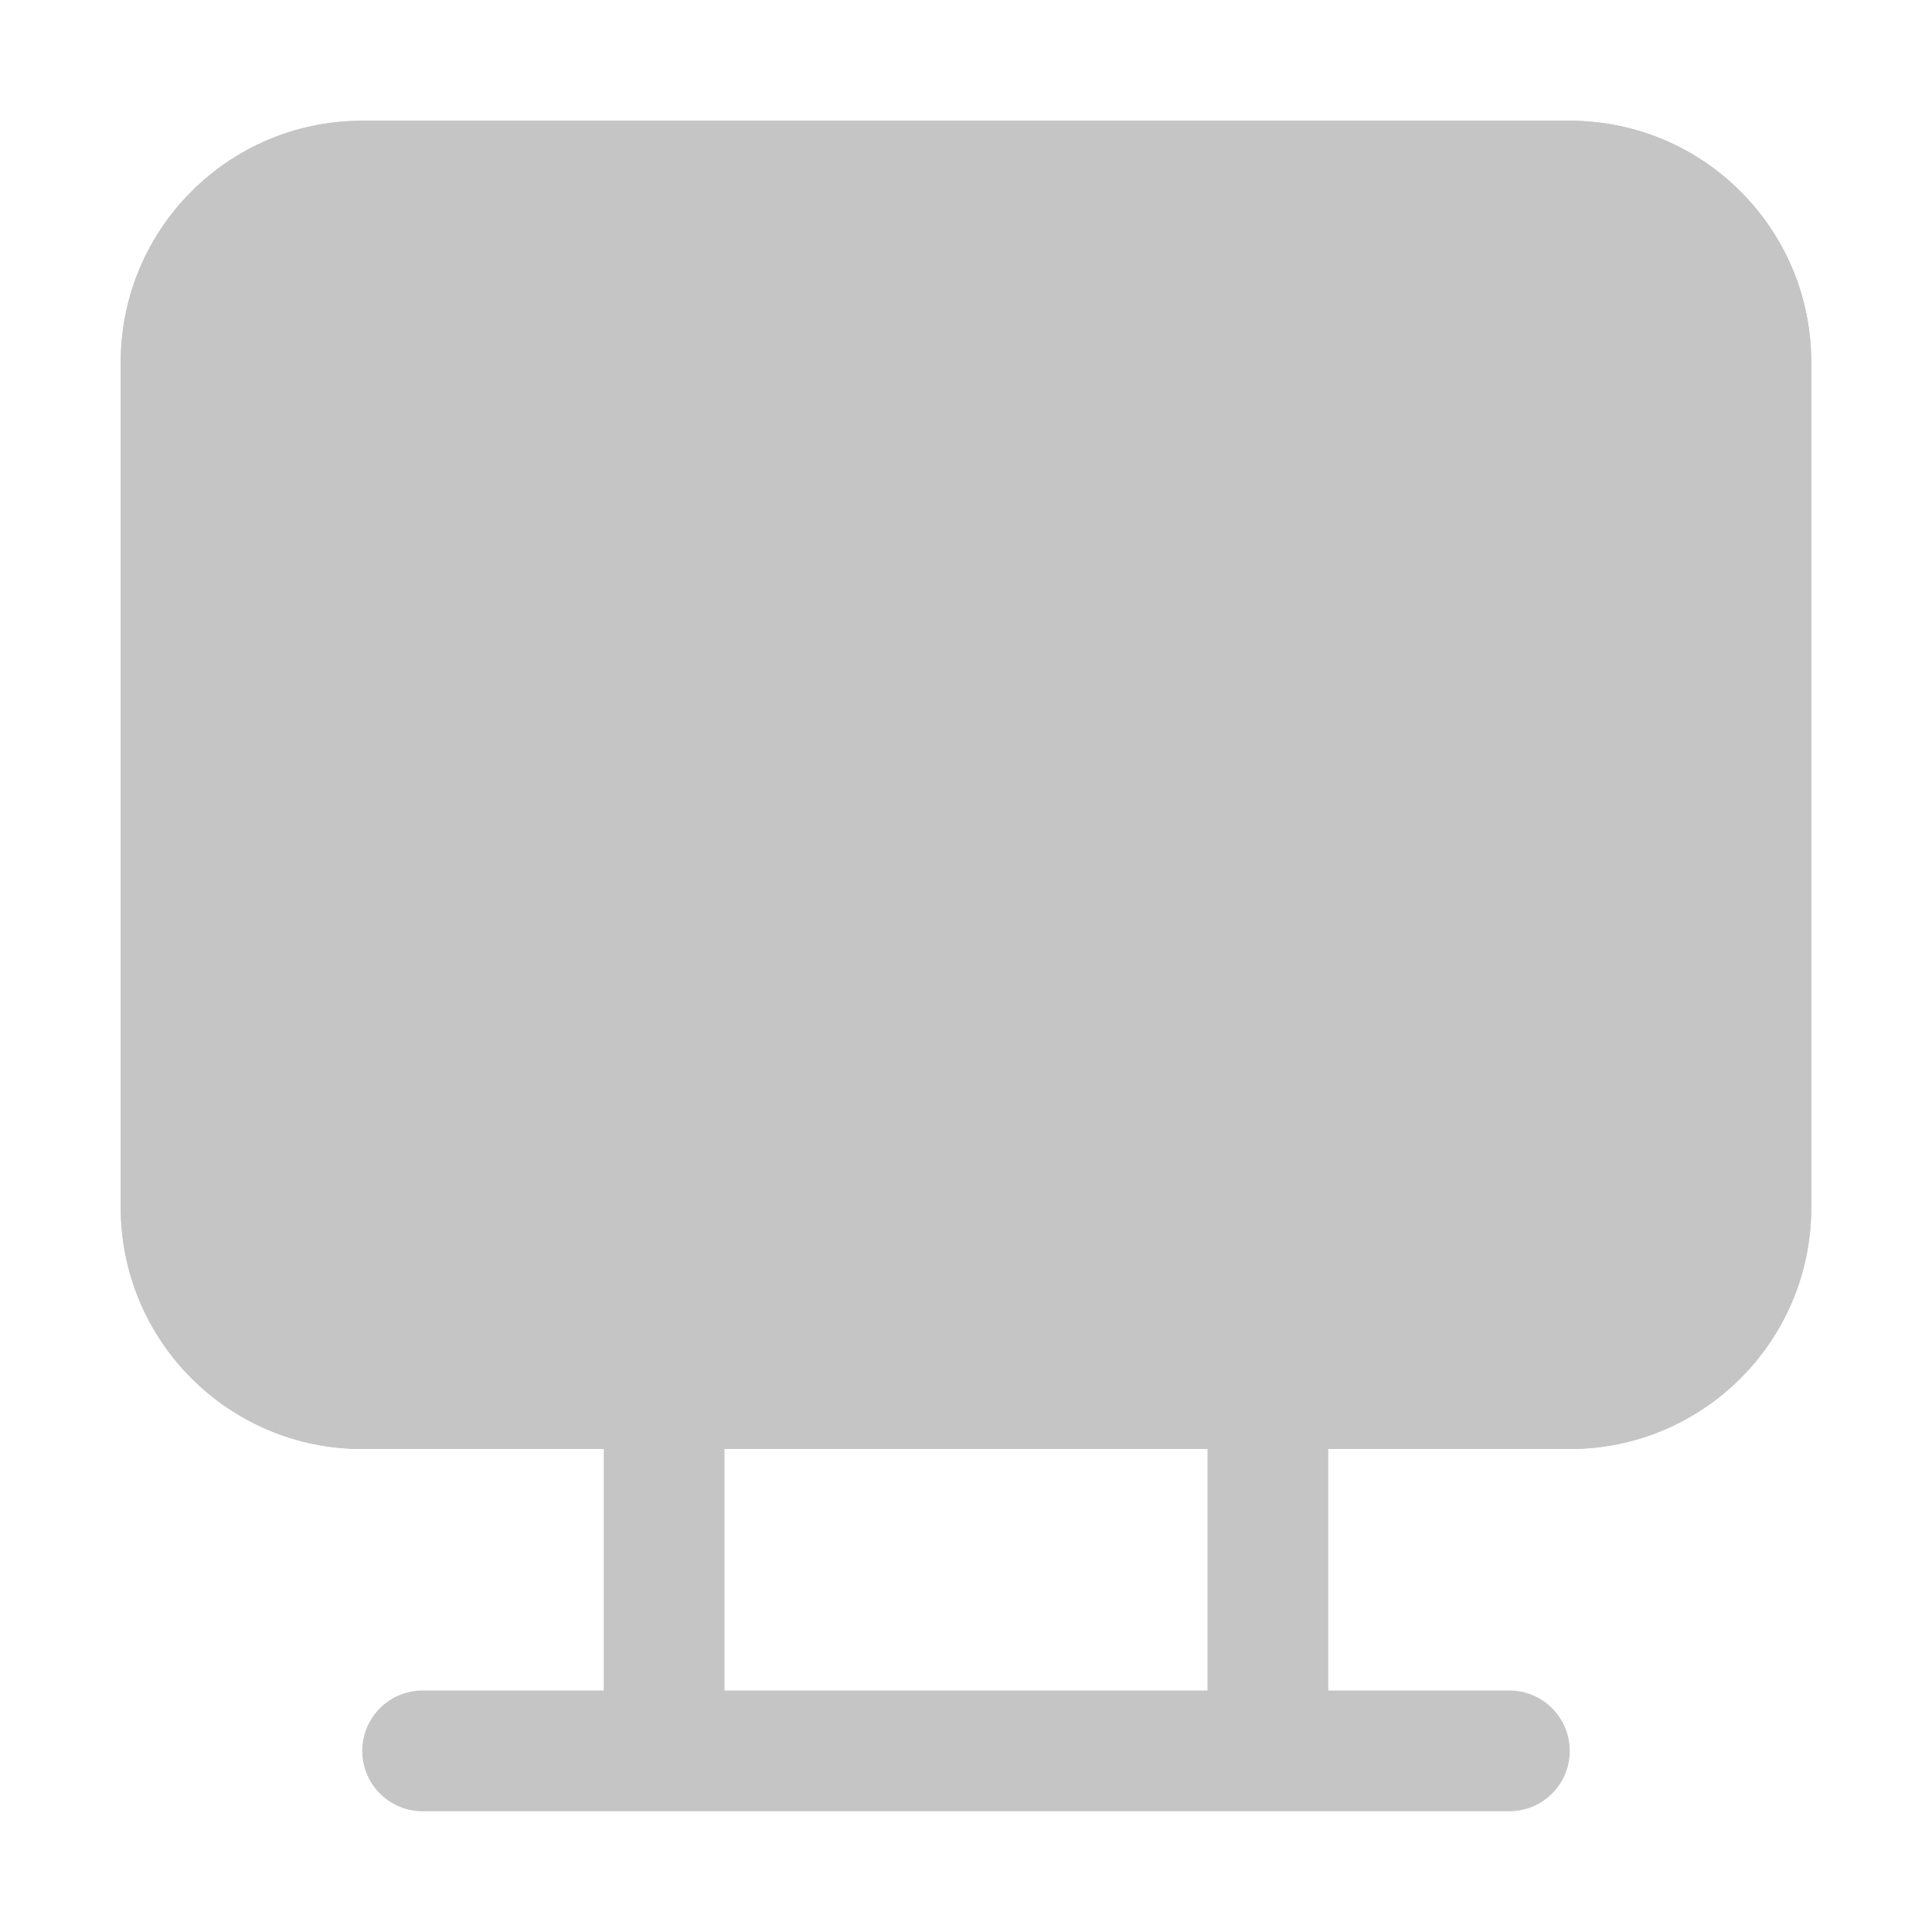
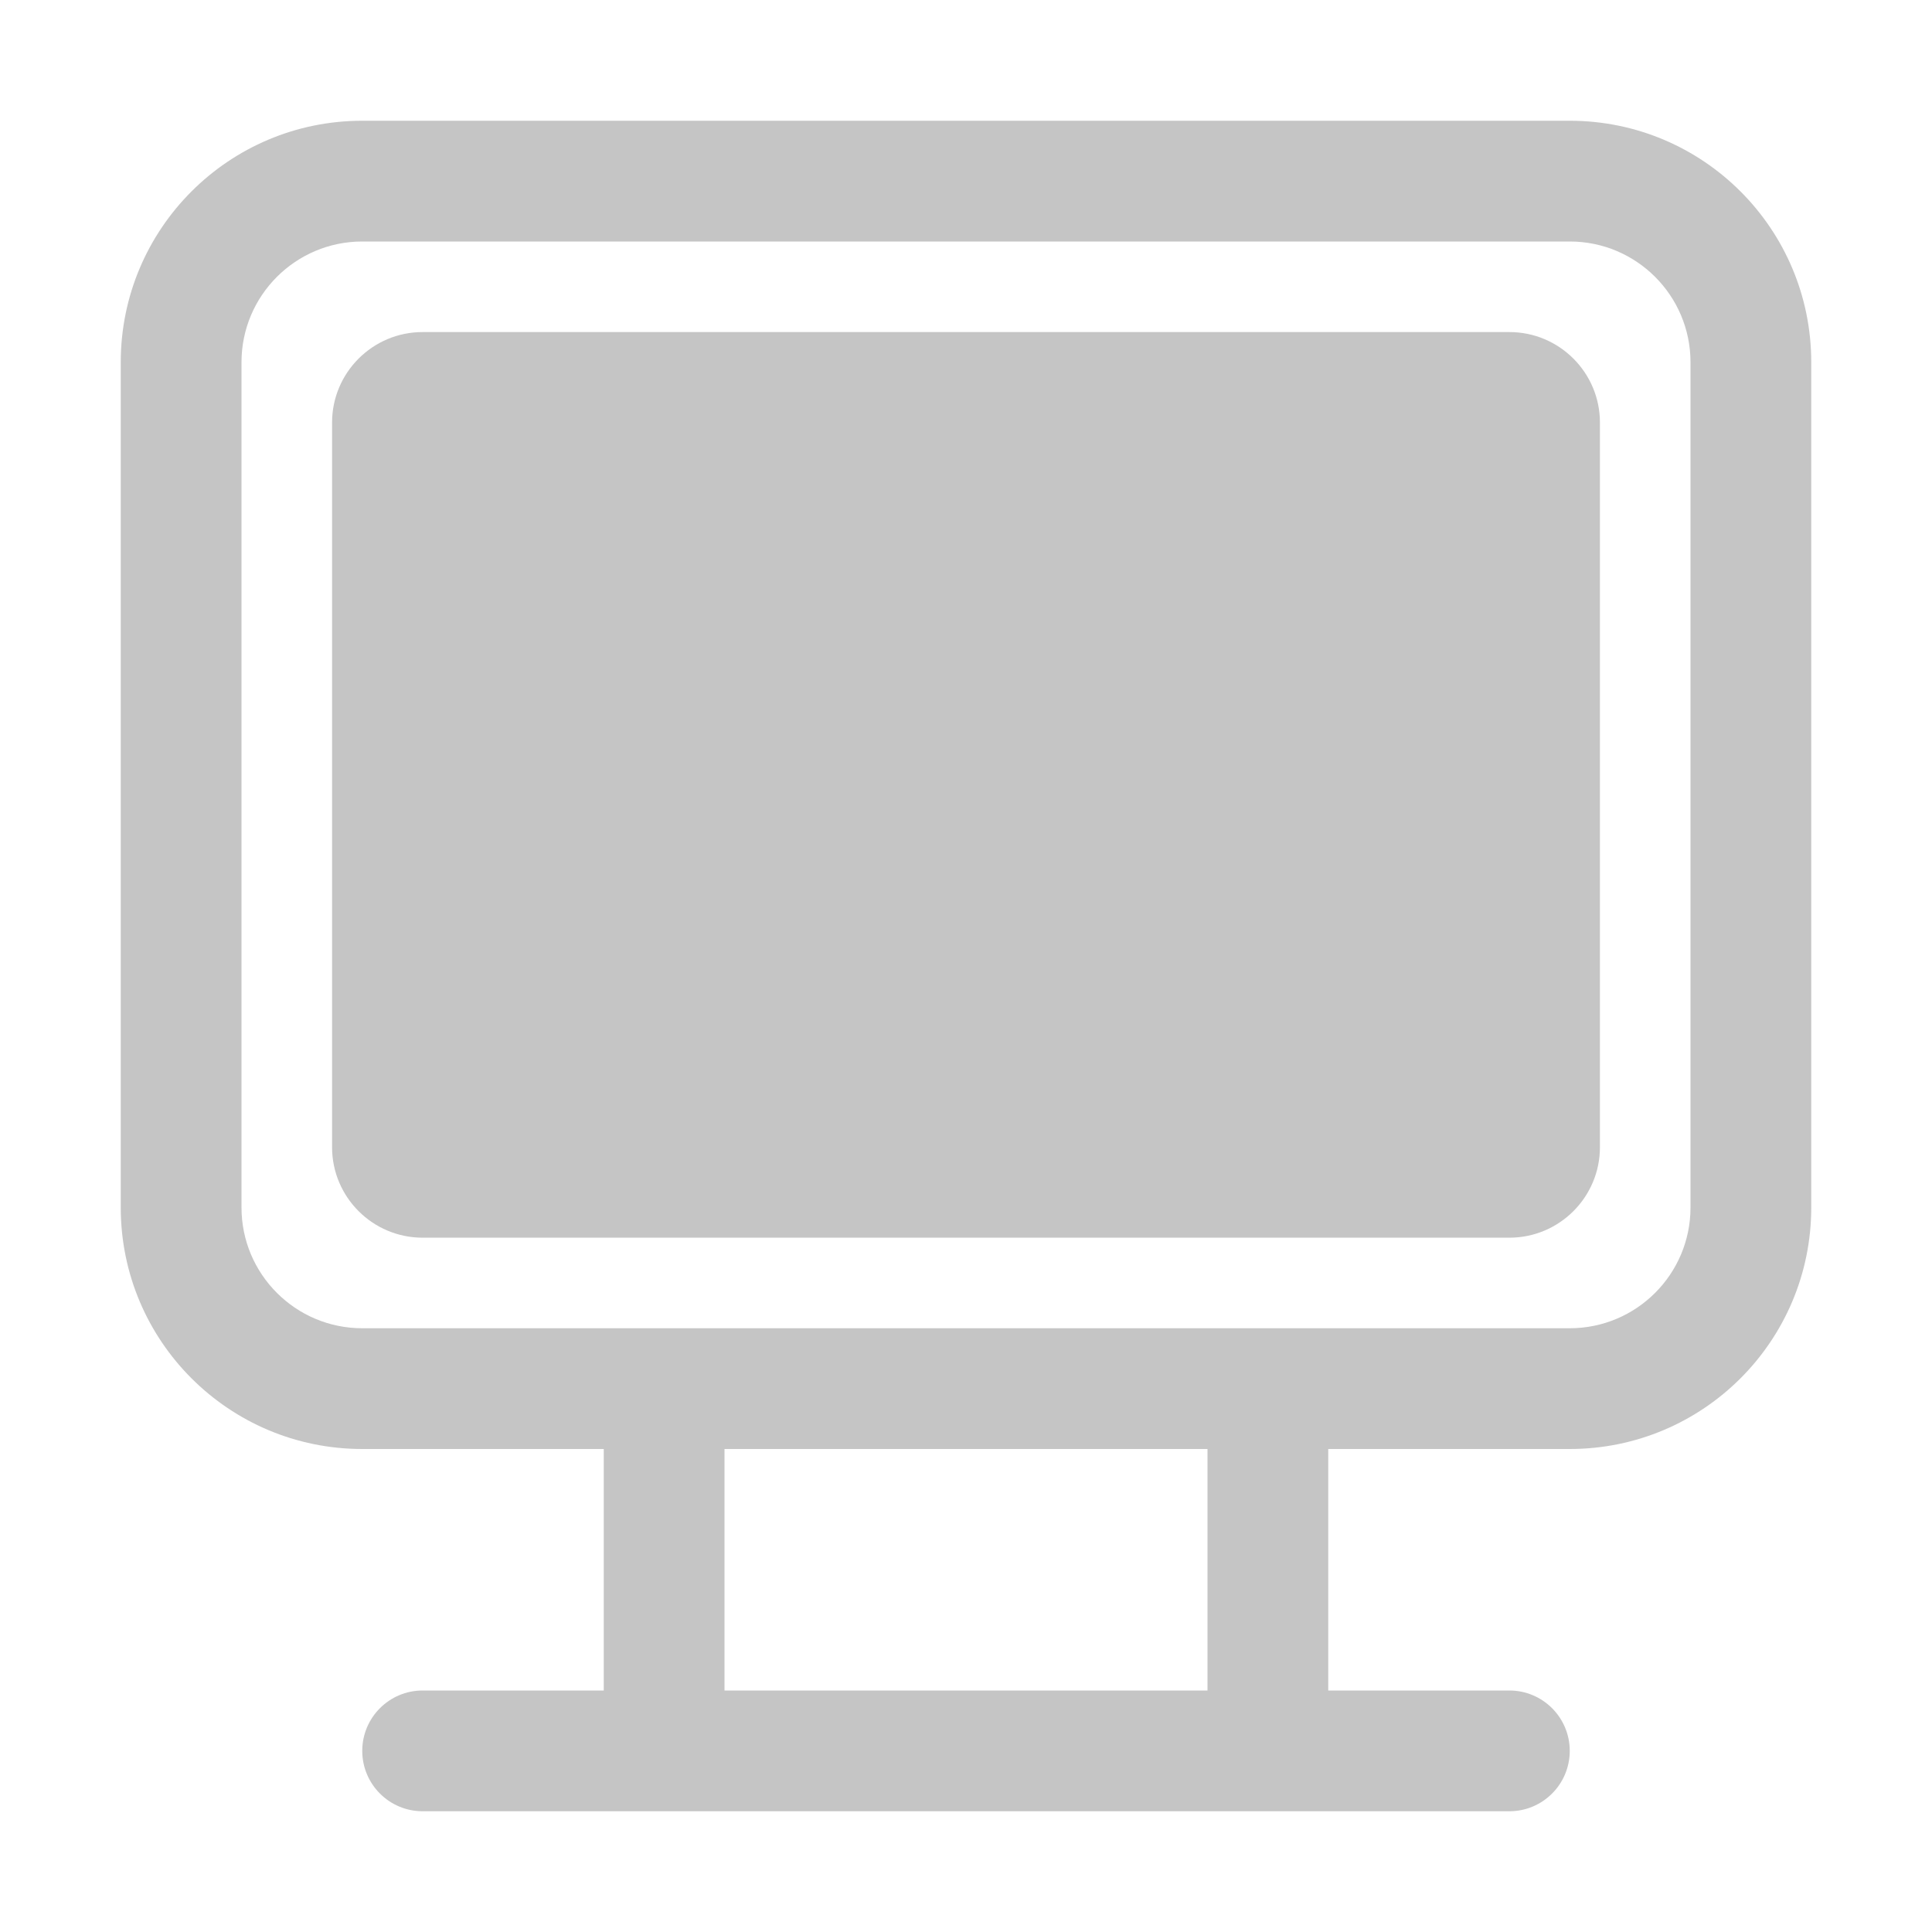
<svg xmlns="http://www.w3.org/2000/svg" width="16" height="16" viewBox="0 0 16 16" fill="#C5C5C5">
  <path d="M3 1C1.895 1 1 1.895 1 3V10C1 11.105 1.895 12 3 12H5V14H3.5C3.224 14 3 14.224 3 14.5C3 14.776 3.224 15 3.5 15H12.5C12.776 15 13 14.776 13 14.5C13 14.224 12.776 14 12.5 14H11V12H13C14.105 12 15 11.105 15 10V3C15 1.895 14.105 1 13 1H3ZM10 12V14H6V12H10ZM2 3C2 2.448 2.448 2 3 2H13C13.552 2 14 2.448 14 3V10C14 10.552 13.552 11 13 11H3C2.448 11 2 10.552 2 10V3Z" />
-   <path d="M3 1H13C14.105 1 15 1.895 15 3V10C15 11.105 14.105 12 13 12H3C1.895 12 1 11.105 1 10V3C1 1.895 1.895 1 3 1Z" />
+   <path d="M3.5 2.75H12.5C12.914 2.75 13.25 3.086 13.25 3.5V9.5C13.25 9.914 12.914 10.25 12.5 10.25H3.5C3.086 10.25 2.75 9.914 2.75 9.5V3.5C2.75 3.086 3.086 2.75 3.5 2.75Z" />
</svg>
